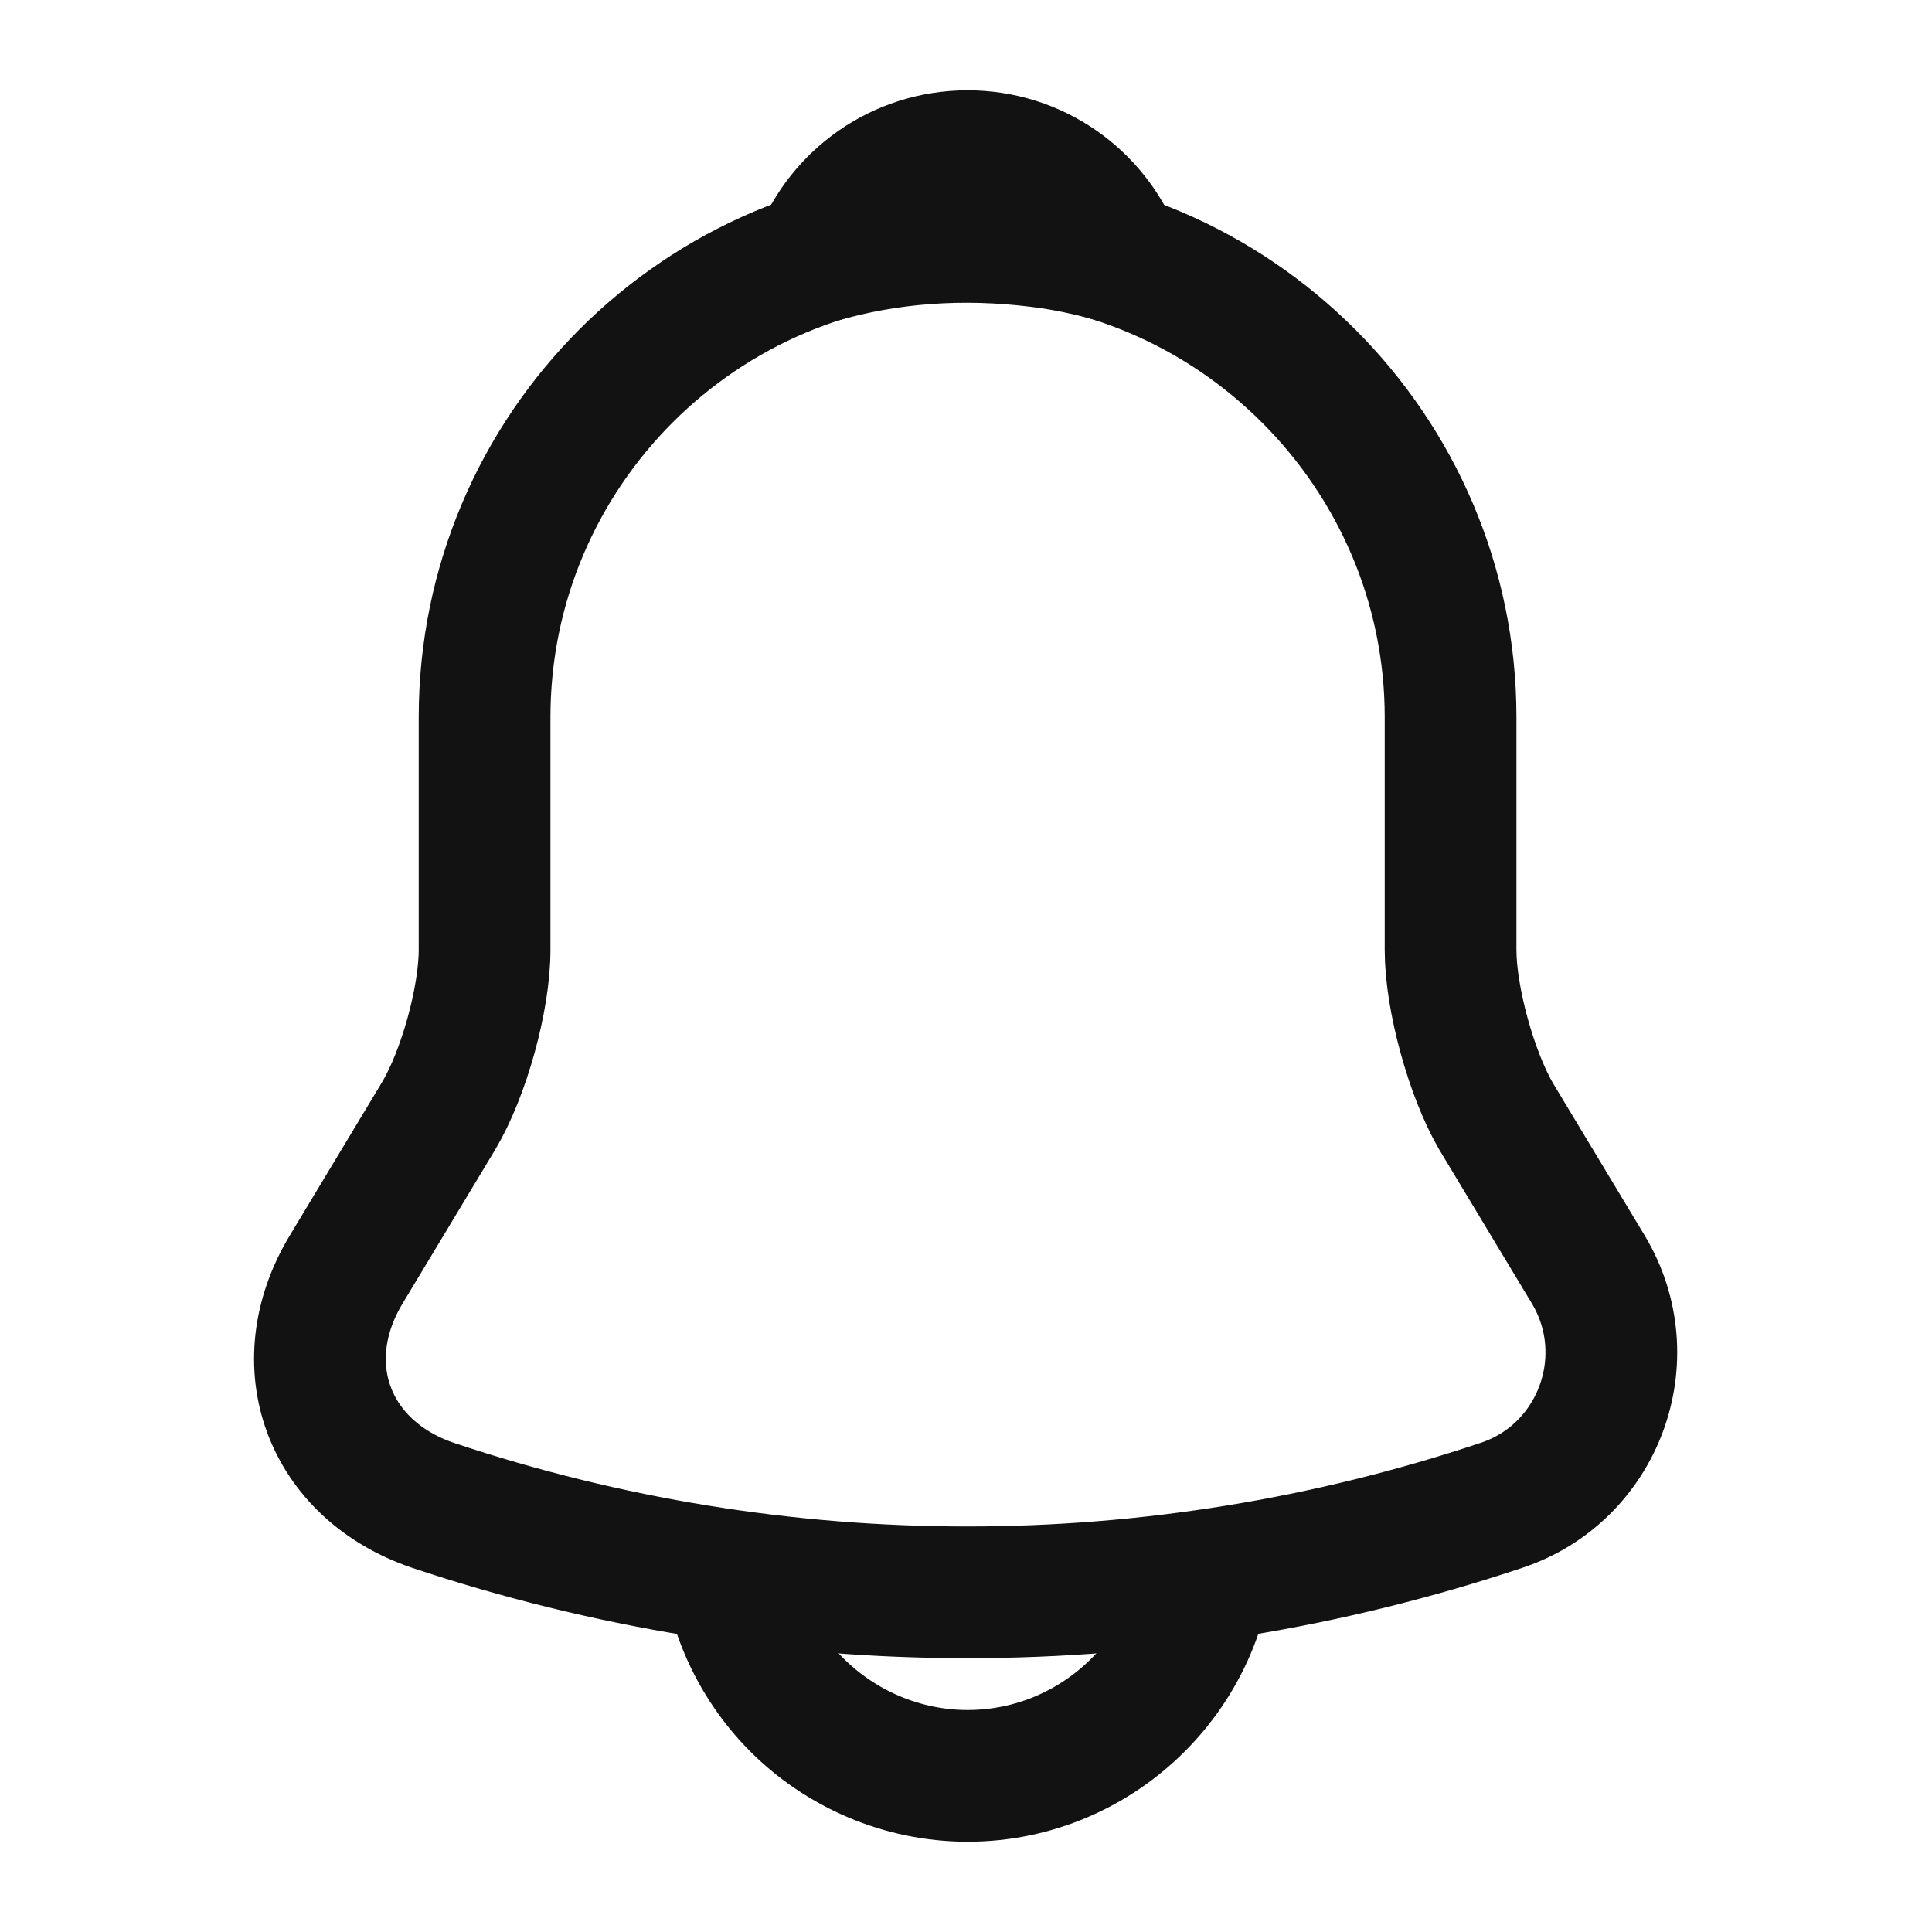
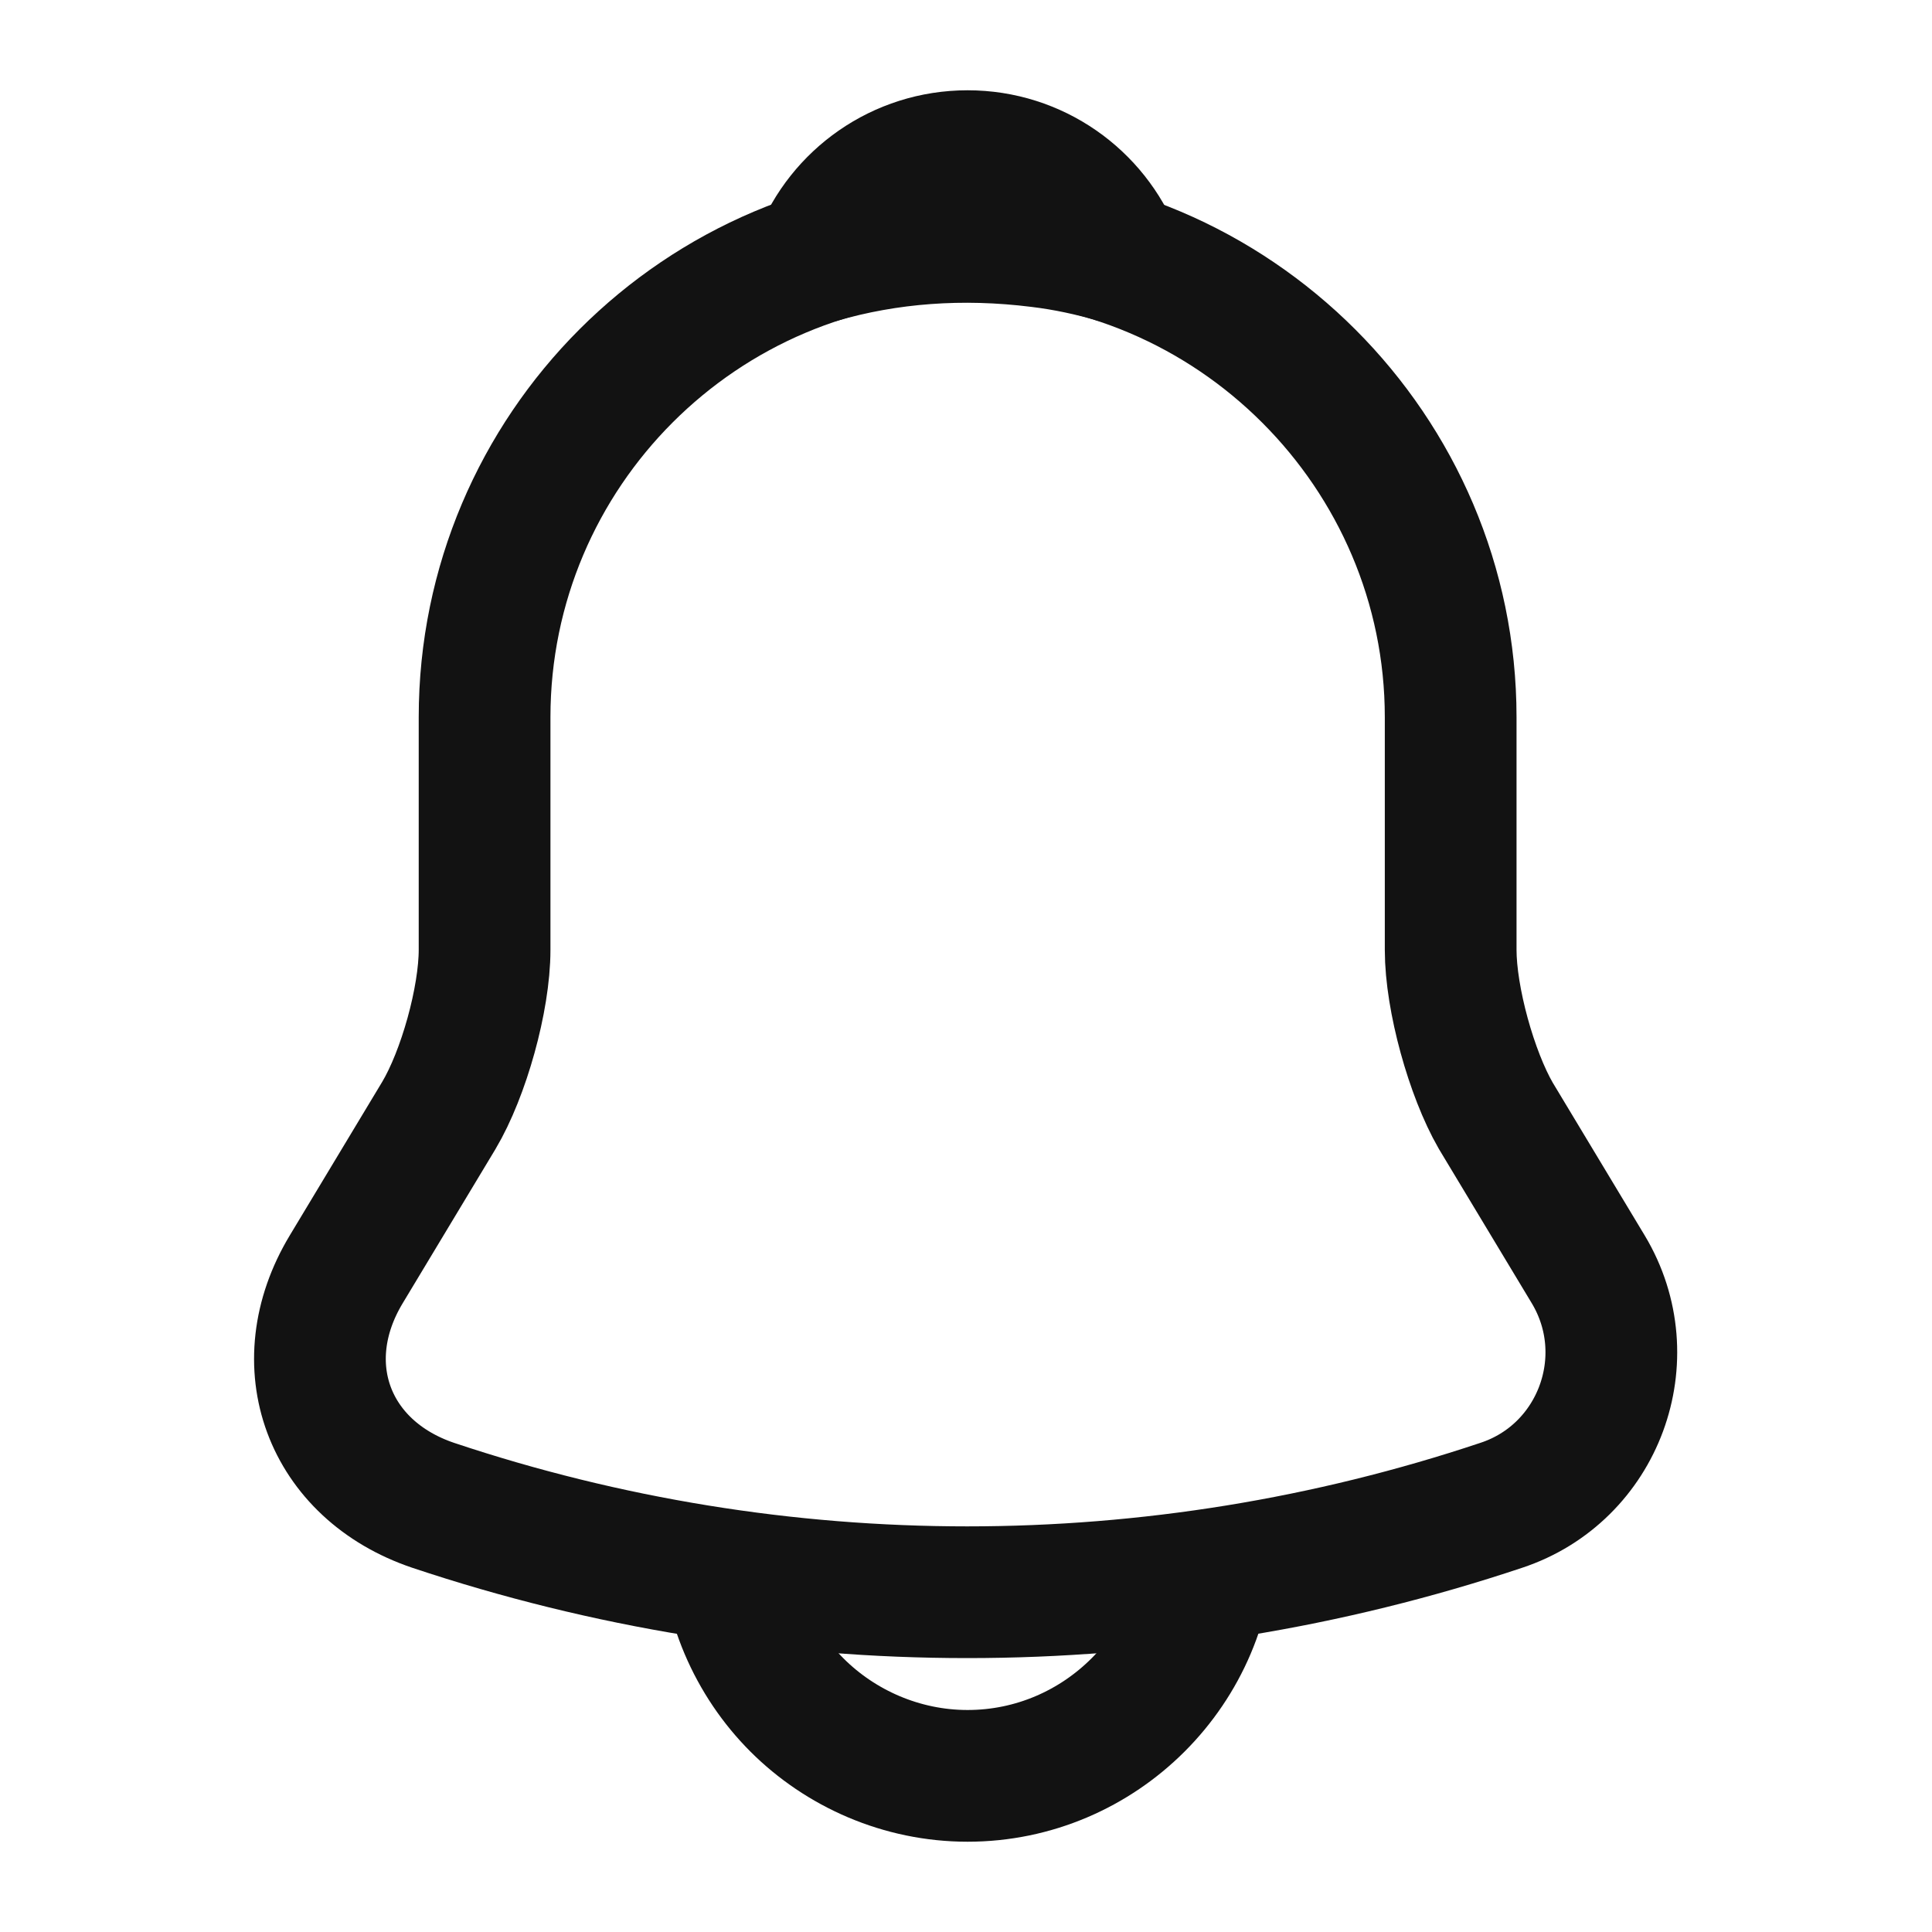
- <svg xmlns="http://www.w3.org/2000/svg" width="22" height="22" viewBox="0 0 22 22" fill="none">
-   <path d="M11.018 2.667C7.984 2.667 5.518 5.133 5.518 8.167V10.817C5.518 11.376 5.28 12.228 4.996 12.705L3.942 14.456C3.291 15.537 3.74 16.738 4.932 17.142C8.883 18.462 13.145 18.462 17.096 17.142C18.205 16.775 18.691 15.464 18.086 14.456L17.032 12.705C16.757 12.228 16.518 11.376 16.518 10.817V8.167C16.518 5.142 14.043 2.667 11.018 2.667Z" stroke="#121212" stroke-width="1.5" stroke-miterlimit="10" stroke-linecap="round" />
-   <path d="M12.714 2.933C12.43 2.851 12.137 2.787 11.834 2.75C10.954 2.64 10.111 2.704 9.323 2.933C9.588 2.255 10.248 1.778 11.018 1.778C11.788 1.778 12.448 2.255 12.714 2.933Z" stroke="#121212" stroke-width="1.5" stroke-miterlimit="10" stroke-linecap="round" stroke-linejoin="round" />
-   <path d="M13.768 17.472C13.768 18.984 12.531 20.222 11.018 20.222C10.267 20.222 9.57 19.91 9.075 19.415C8.58 18.92 8.268 18.223 8.268 17.472" stroke="#121212" stroke-width="1.5" stroke-miterlimit="10" />
+ <svg xmlns="http://www.w3.org/2000/svg" fill="none" height="22" viewBox="0 0 22 22" width="22">
+   <g stroke="#121212" stroke-miterlimit="10" stroke-width="1.5">
+     <path d="m11.018 2.667c-3.034 0-5.5 2.466-5.5 5.5v2.649c0 .559-.238 1.412-.522 1.888l-1.054 1.751c-.651 1.082-.202 2.283.99 2.686 3.951 1.32 8.213 1.32 12.164 0 1.109-.367 1.595-1.677.99-2.686l-1.054-1.751c-.275-.477-.513-1.329-.513-1.888v-2.649c0-3.025-2.475-5.5-5.5-5.5z" stroke-linecap="round" />
+     <path d="m12.714 2.933c-.284-.083-.578-.147-.88-.183-.88-.11-1.723-.046-2.512.183.266-.678.926-1.155 1.696-1.155s1.43.477 1.696 1.155z" stroke-linecap="round" stroke-linejoin="round" />
+     <path d="m13.768 17.472c0 1.512-1.238 2.75-2.75 2.75-.752 0-1.448-.312-1.943-.807s-.807-1.192-.807-1.943" />
+   </g>
</svg>
